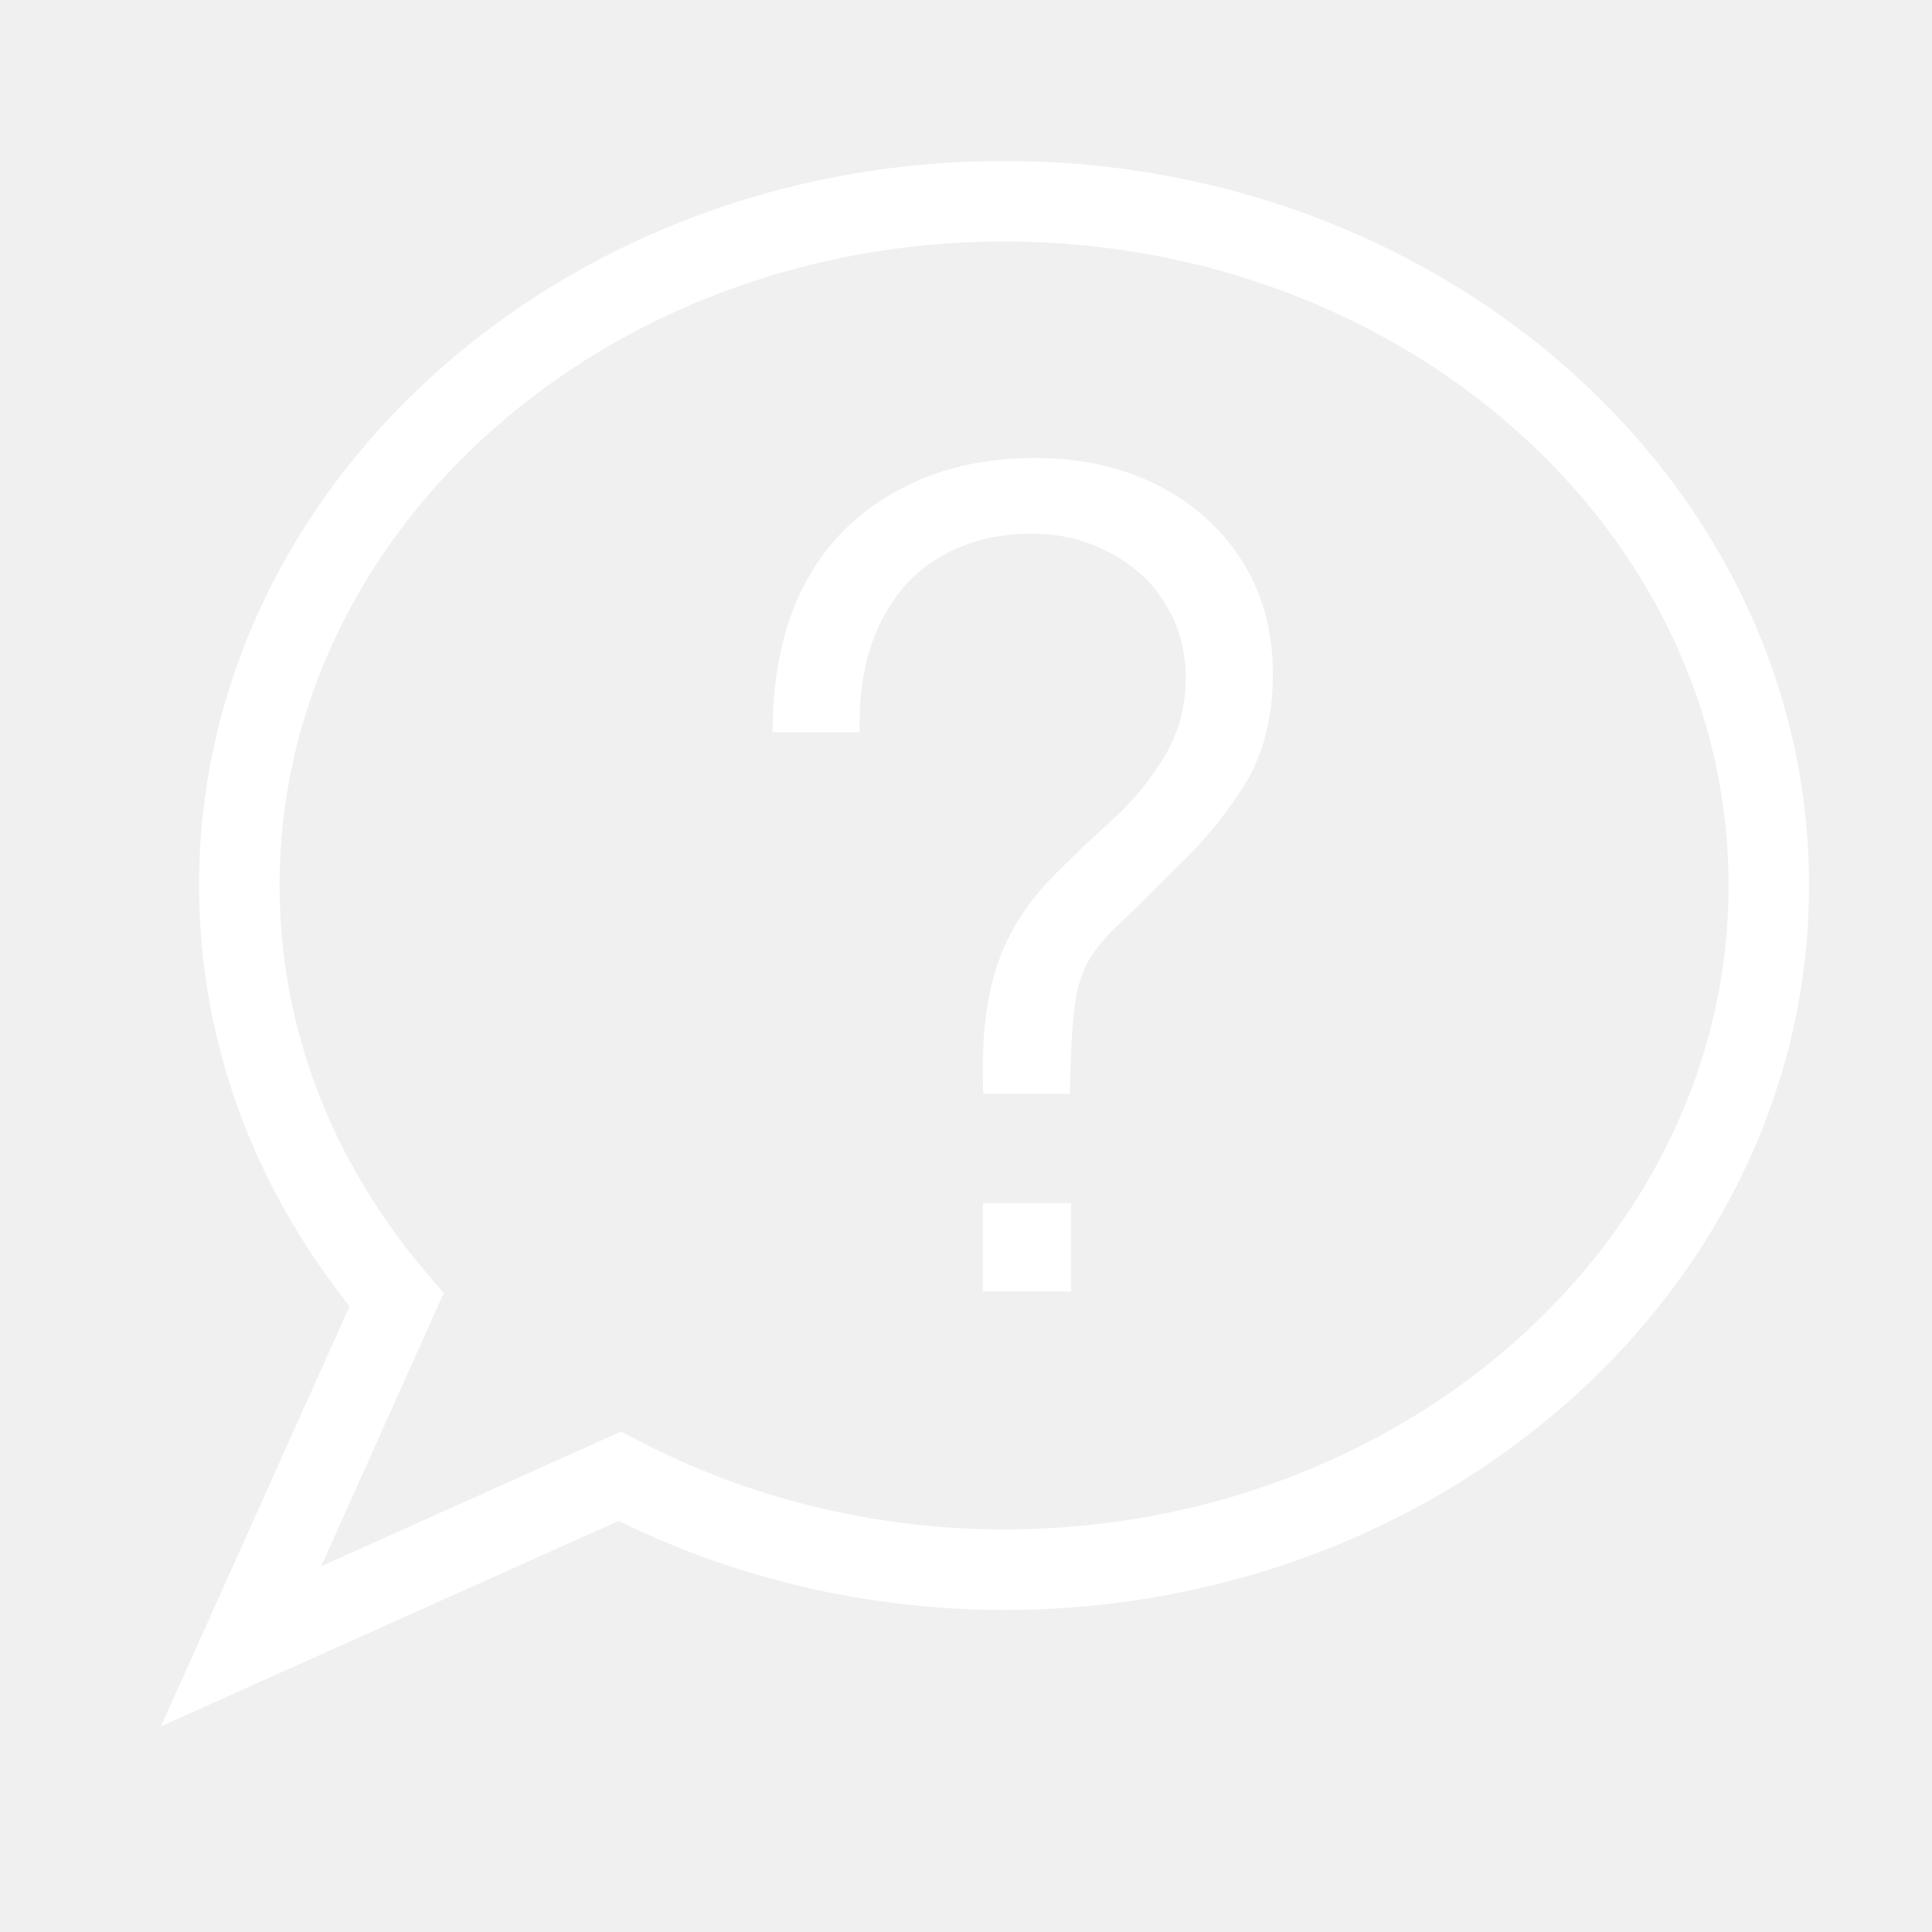
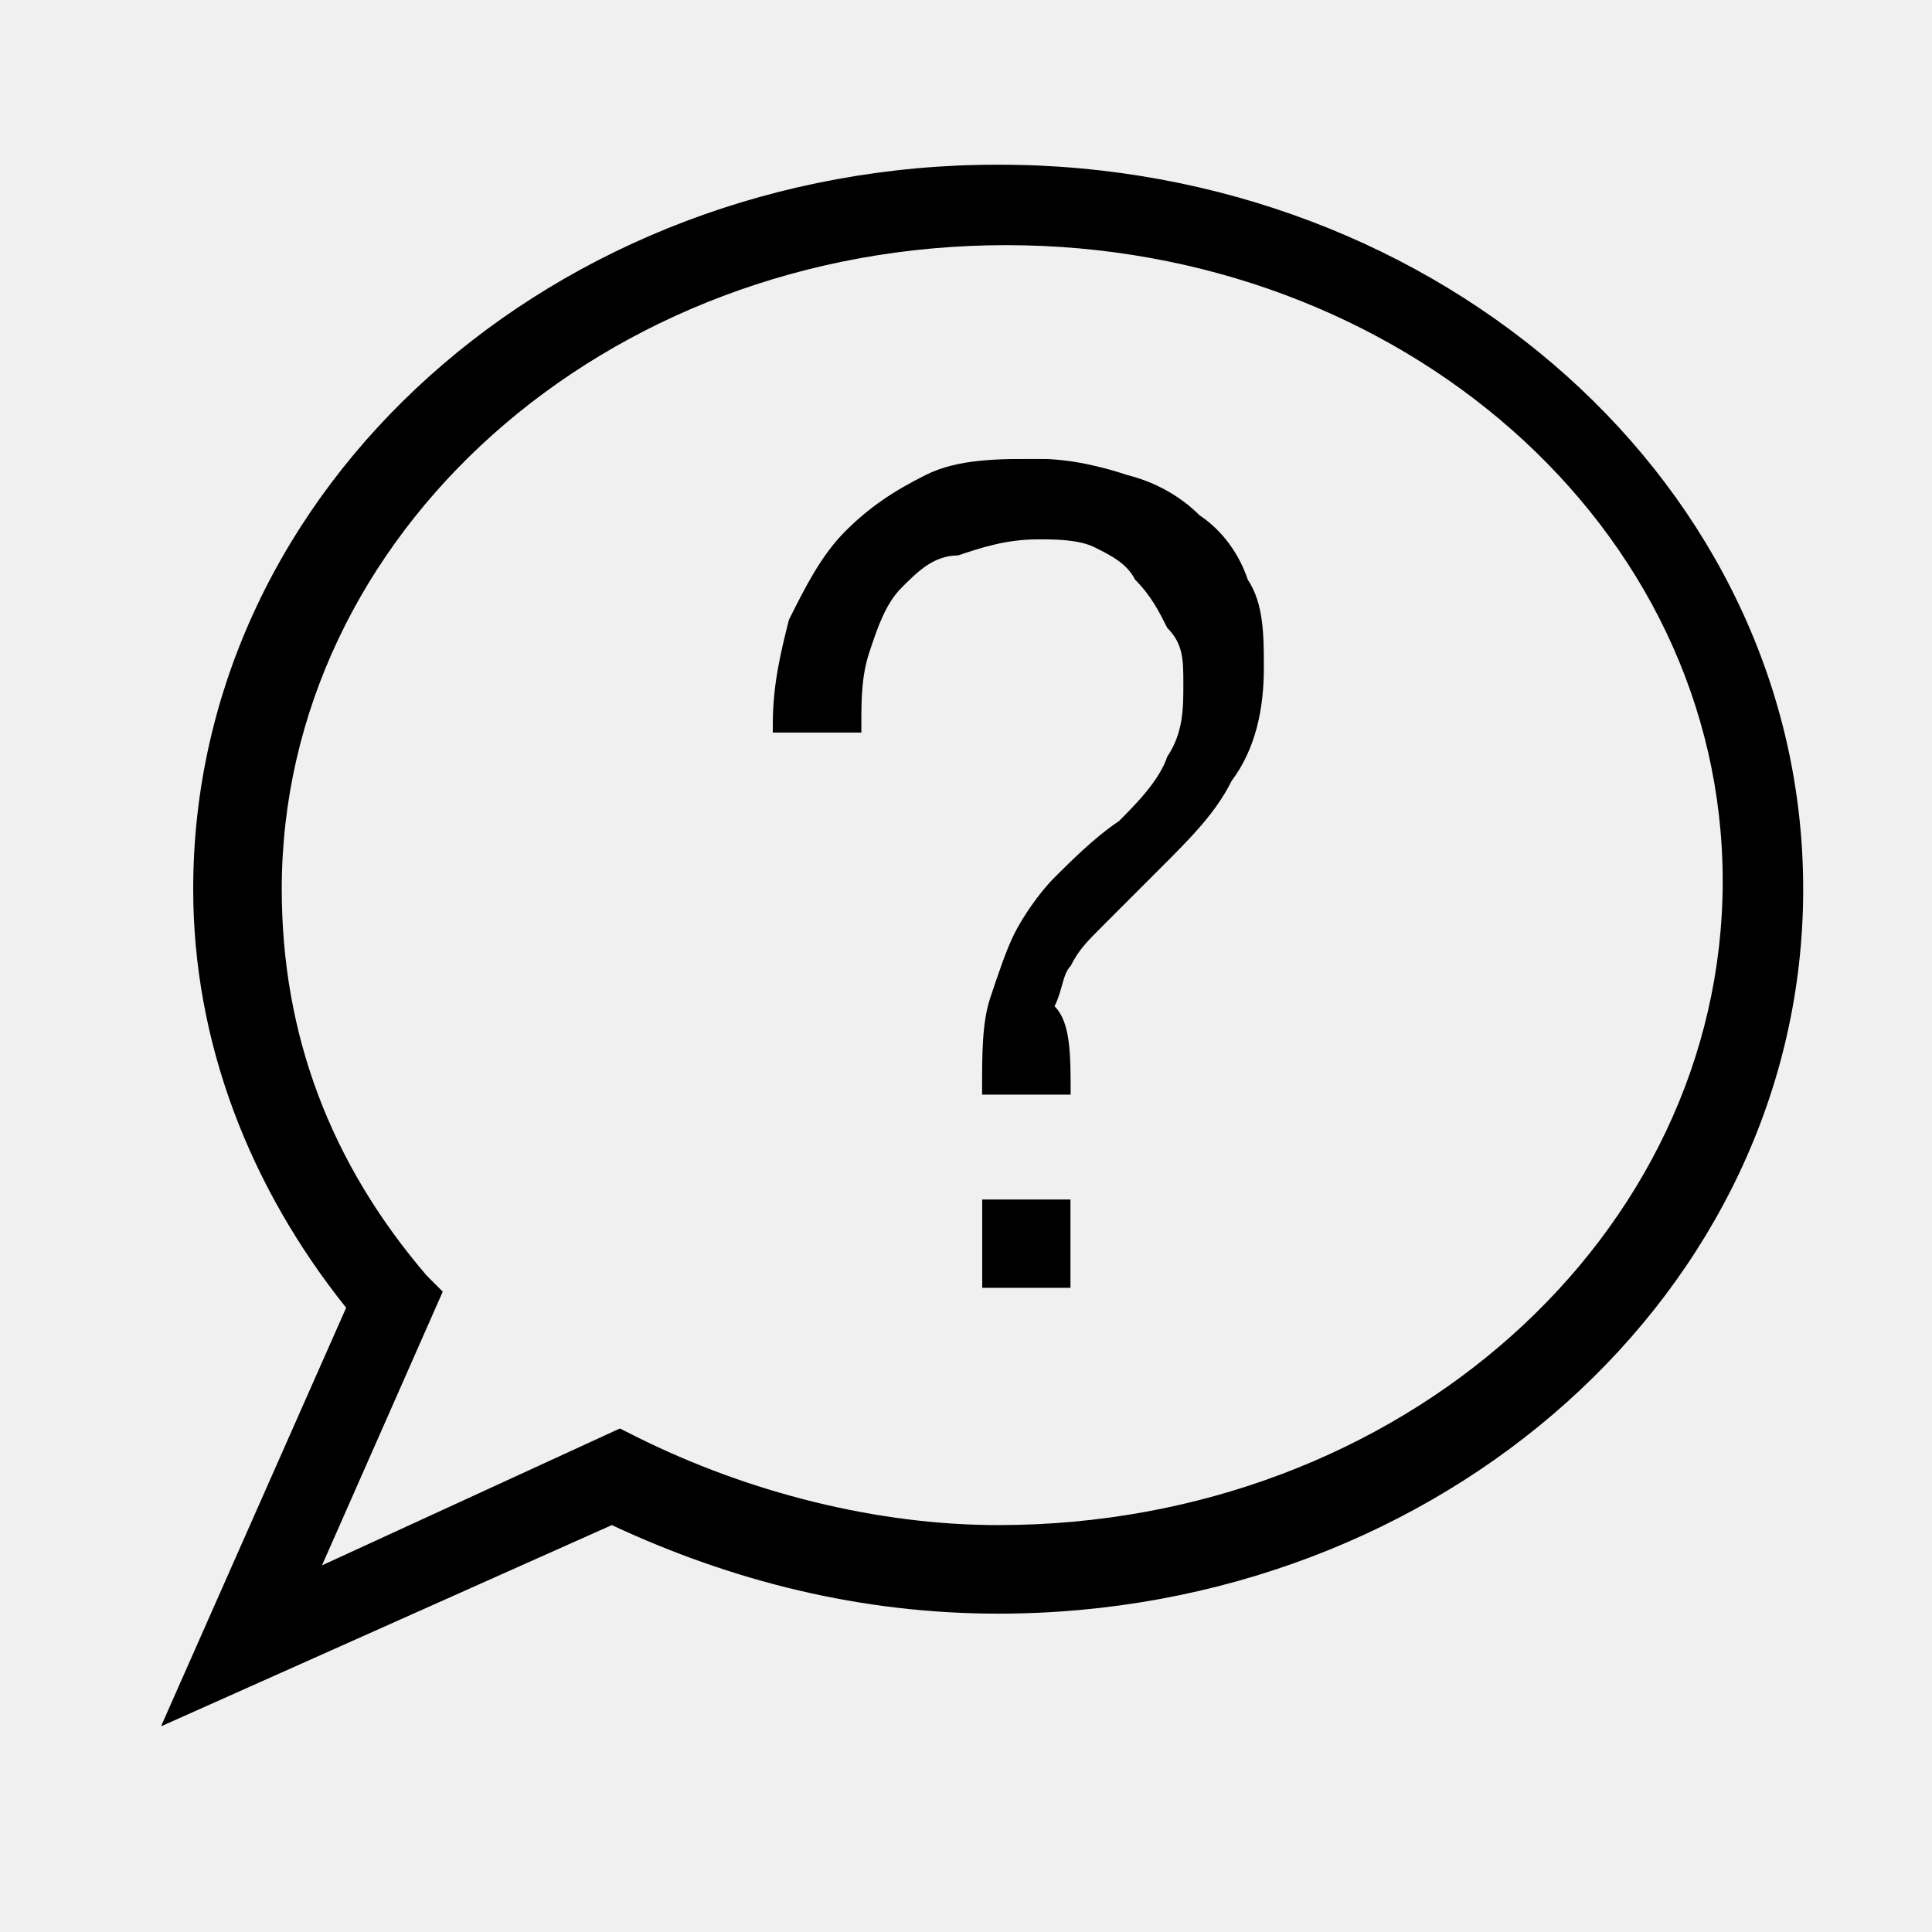
- <svg xmlns="http://www.w3.org/2000/svg" xmlns:xlink="http://www.w3.org/1999/xlink" width="24px" height="24px" viewBox="0 0 24 24" version="1.1">
-   <defs>
-     <polygon id="path-1" points="0 0.555 20.473 0.555 20.473 19.999 0 19.999" />
-     <polygon id="path-3" points="0 20.445 20.473 20.445 20.473 1 0 1" />
-   </defs>
-   <g id="Topic-Icons/16_a" stroke="none" stroke-width="1" fill="none" fill-rule="evenodd">
+ <svg xmlns="http://www.w3.org/2000/svg" version="1.1" id="Ebene_1" x="0px" y="0px" viewBox="0 0 24 24" style="enable-background:new 0 0 24 24;" xml:space="preserve">
+   <style type="text/css">
+ 	.st0{filter:url(#Adobe_OpacityMaskFilter);}
+ 	.st1{fill-rule:evenodd;clip-rule:evenodd;fill:#FFFFFF;}
+ 	.st2{mask:url(#mask-2_00000024694908364358772200000003898505064028998834_);fill-rule:evenodd;clip-rule:evenodd;}
+ 	.st3{filter:url(#Adobe_OpacityMaskFilter_00000112599520406333289720000016388913001183595178_);}
+ 	.st4{mask:url(#mask-4_00000094607032486172682810000006861083822334706870_);fill-rule:evenodd;clip-rule:evenodd;}
+ 	.st5{filter:url(#Adobe_OpacityMaskFilter_00000088846691814717465380000018424331955991336383_);}
+ 	.st6{mask:url(#mask-4_00000062884070046002771520000009948569273920304010_);fill-rule:evenodd;clip-rule:evenodd;}
+ </style>
+   <g id="Topic-Icons_x2F_16_x5F_a">
    <g id="Group-7" transform="translate(2, 1)">
      <g id="Group-3" transform="translate(0, 0.4453)">
-         <mask id="mask-2" fill="white">
-           <use xlink:href="#path-1" />
+         <g id="Clip-2">
+ 			</g>
+         <defs>
+           <filter id="Adobe_OpacityMaskFilter" filterUnits="userSpaceOnUse" x="0" y="0.6" width="20.5" height="19.4">
+             <feColorMatrix type="matrix" values="1 0 0 0 0  0 1 0 0 0  0 0 1 0 0  0 0 0 1 0" />
+           </filter>
+         </defs>
+         <mask maskUnits="userSpaceOnUse" x="0" y="0.6" width="20.5" height="19.4" id="mask-2_00000024694908364358772200000003898505064028998834_">
+           <g class="st0">
+             <polygon id="path-1_00000016066803952549535620000000789423525201957266_" class="st1" points="0,0.6 20.5,0.6 20.5,20 0,20             " />
+           </g>
        </mask>
-         <g id="Clip-2" />
-         <path d="M10.473,1.554 C5.51,1.554 1.473,5.143 1.473,9.554 C1.473,11.304 2.107,12.972 3.307,14.378 L3.512,14.618 L1.99,18.011 L5.715,16.338 L5.93,16.45 C7.312,17.172 8.882,17.554 10.473,17.554 C15.436,17.554 19.473,13.965 19.473,9.554 C19.473,5.143 15.436,1.554 10.473,1.554 L10.473,1.554 Z M-0,19.999 L2.343,14.781 C1.119,13.244 0.473,11.444 0.473,9.554 C0.473,4.591 4.958,0.554 10.473,0.554 C15.987,0.554 20.473,4.591 20.473,9.554 C20.473,14.517 15.987,18.554 10.473,18.554 C8.805,18.554 7.155,18.172 5.685,17.448 L-0,19.999 Z" id="Fill-1" fill="#FFFFFF" mask="url(#mask-2)" />
+         <path id="Fill-1" class="st2" d="M10.5,1.6c-5,0-9,3.6-9,8c0,1.8,0.6,3.4,1.8,4.8l0.2,0.2L2,18l3.7-1.7l0.2,0.1     c1.4,0.7,3,1.1,4.5,1.1c5,0,9-3.6,9-8S15.4,1.6,10.5,1.6L10.5,1.6z M0,20l2.3-5.2c-1.2-1.5-1.9-3.3-1.9-5.2c0-5,4.5-9,10-9     c5.5,0,10,4,10,9s-4.5,9-10,9c-1.7,0-3.3-0.4-4.8-1.1L0,20z" />
      </g>
-       <mask id="mask-4" fill="white">
-         <use xlink:href="#path-3" />
+       <g id="Clip-5">
+ 		</g>
+       <defs>
+         <filter id="Adobe_OpacityMaskFilter_00000180340634861262155440000006117401475370431880_" filterUnits="userSpaceOnUse" x="10.2" y="13.9" width="1.1" height="1.1">
+           <feColorMatrix type="matrix" values="1 0 0 0 0  0 1 0 0 0  0 0 1 0 0  0 0 0 1 0" />
+         </filter>
+       </defs>
+       <mask maskUnits="userSpaceOnUse" x="10.2" y="13.9" width="1.1" height="1.1" id="mask-4_00000094607032486172682810000006861083822334706870_">
+         <g style="filter:url(#Adobe_OpacityMaskFilter_00000180340634861262155440000006117401475370431880_);">
+           <polygon id="path-3_00000027588727443389981820000001783307166400842150_" class="st1" points="0,20.4 20.5,20.4 20.5,1 0,1           " />
+         </g>
      </mask>
-       <g id="Clip-5" />
-       <polygon id="Fill-4" fill="#FFFFFF" mask="url(#mask-4)" points="10.21 15.043 11.304 15.043 11.304 13.946 10.21 13.946" />
-       <path d="M11.29,12.588 L10.213,12.588 L10.211,12.489 C10.201,12.053 10.226,11.682 10.283,11.39 C10.341,11.091 10.436,10.818 10.565,10.579 C10.693,10.341 10.868,10.107 11.085,9.883 C11.297,9.668 11.549,9.428 11.854,9.152 C12.104,8.919 12.316,8.653 12.485,8.363 C12.647,8.082 12.73,7.764 12.73,7.42 C12.73,7.157 12.68,6.912 12.578,6.691 C12.477,6.473 12.34,6.282 12.169,6.128 C11.998,5.976 11.794,5.854 11.562,5.763 C11.332,5.675 11.085,5.63 10.828,5.63 C10.471,5.63 10.15,5.692 9.876,5.817 C9.601,5.941 9.372,6.112 9.198,6.327 C9.019,6.546 8.885,6.806 8.796,7.099 C8.717,7.365 8.677,7.668 8.678,7.997 L8.678,8.097 L7.598,8.097 L7.6,7.995 C7.606,7.516 7.677,7.077 7.809,6.694 C7.952,6.276 8.17,5.915 8.453,5.62 C8.738,5.327 9.087,5.096 9.489,4.934 C9.89,4.771 10.354,4.689 10.87,4.689 C11.271,4.689 11.652,4.748 12.003,4.869 C12.356,4.989 12.671,5.168 12.936,5.399 C13.208,5.63 13.424,5.913 13.578,6.242 C13.733,6.572 13.812,6.955 13.812,7.378 C13.812,7.917 13.691,8.382 13.453,8.761 C13.223,9.13 12.923,9.489 12.562,9.829 C12.302,10.094 12.061,10.329 11.87,10.509 C11.707,10.665 11.584,10.818 11.505,10.966 C11.427,11.114 11.374,11.299 11.348,11.512 C11.32,11.735 11.302,12.063 11.292,12.489 L11.29,12.588 Z" id="Fill-6" fill="#FFFFFF" mask="url(#mask-4)" />
+       <polygon id="Fill-4" class="st4" points="10.2,15 11.3,15 11.3,13.9 10.2,13.9   " />
+       <defs>
+         <filter id="Adobe_OpacityMaskFilter_00000176006541370717642070000004532224057521084816_" filterUnits="userSpaceOnUse" x="7.6" y="4.7" width="6.2" height="7.9">
+           <feColorMatrix type="matrix" values="1 0 0 0 0  0 1 0 0 0  0 0 1 0 0  0 0 0 1 0" />
+         </filter>
+       </defs>
+       <mask maskUnits="userSpaceOnUse" x="7.6" y="4.7" width="6.2" height="7.9" id="mask-4_00000062884070046002771520000009948569273920304010_">
+         <g style="filter:url(#Adobe_OpacityMaskFilter_00000176006541370717642070000004532224057521084816_);">
+           <polygon id="path-3_00000079458127410635852460000016784419543671155072_" class="st1" points="0,20.4 20.5,20.4 20.5,1 0,1           " />
+         </g>
+       </mask>
+       <path id="Fill-6" class="st6" d="M11.3,12.6h-1.1l0-0.1c0-0.4,0-0.8,0.1-1.1c0.1-0.3,0.2-0.6,0.3-0.8c0.1-0.2,0.3-0.5,0.5-0.7    c0.2-0.2,0.5-0.5,0.8-0.7c0.2-0.2,0.5-0.5,0.6-0.8c0.2-0.3,0.2-0.6,0.2-0.9c0-0.3,0-0.5-0.2-0.7c-0.1-0.2-0.2-0.4-0.4-0.6    C12,6,11.8,5.9,11.6,5.8c-0.2-0.1-0.5-0.1-0.7-0.1c-0.4,0-0.7,0.1-1,0.2C9.6,5.9,9.4,6.1,9.2,6.3C9,6.5,8.9,6.8,8.8,7.1    C8.7,7.4,8.7,7.7,8.7,8v0.1H7.6l0-0.1c0-0.5,0.1-0.9,0.2-1.3C8,6.3,8.2,5.9,8.5,5.6c0.3-0.3,0.6-0.5,1-0.7    c0.4-0.2,0.9-0.2,1.4-0.2c0.4,0,0.8,0.1,1.1,0.2c0.4,0.1,0.7,0.3,0.9,0.5c0.3,0.2,0.5,0.5,0.6,0.8c0.2,0.3,0.2,0.7,0.2,1.1    c0,0.5-0.1,1-0.4,1.4c-0.2,0.4-0.5,0.7-0.9,1.1c-0.3,0.3-0.5,0.5-0.7,0.7c-0.2,0.2-0.3,0.3-0.4,0.5c-0.1,0.1-0.1,0.3-0.2,0.5    C11.3,11.7,11.3,12.1,11.3,12.6L11.3,12.6z" />
    </g>
  </g>
</svg>
